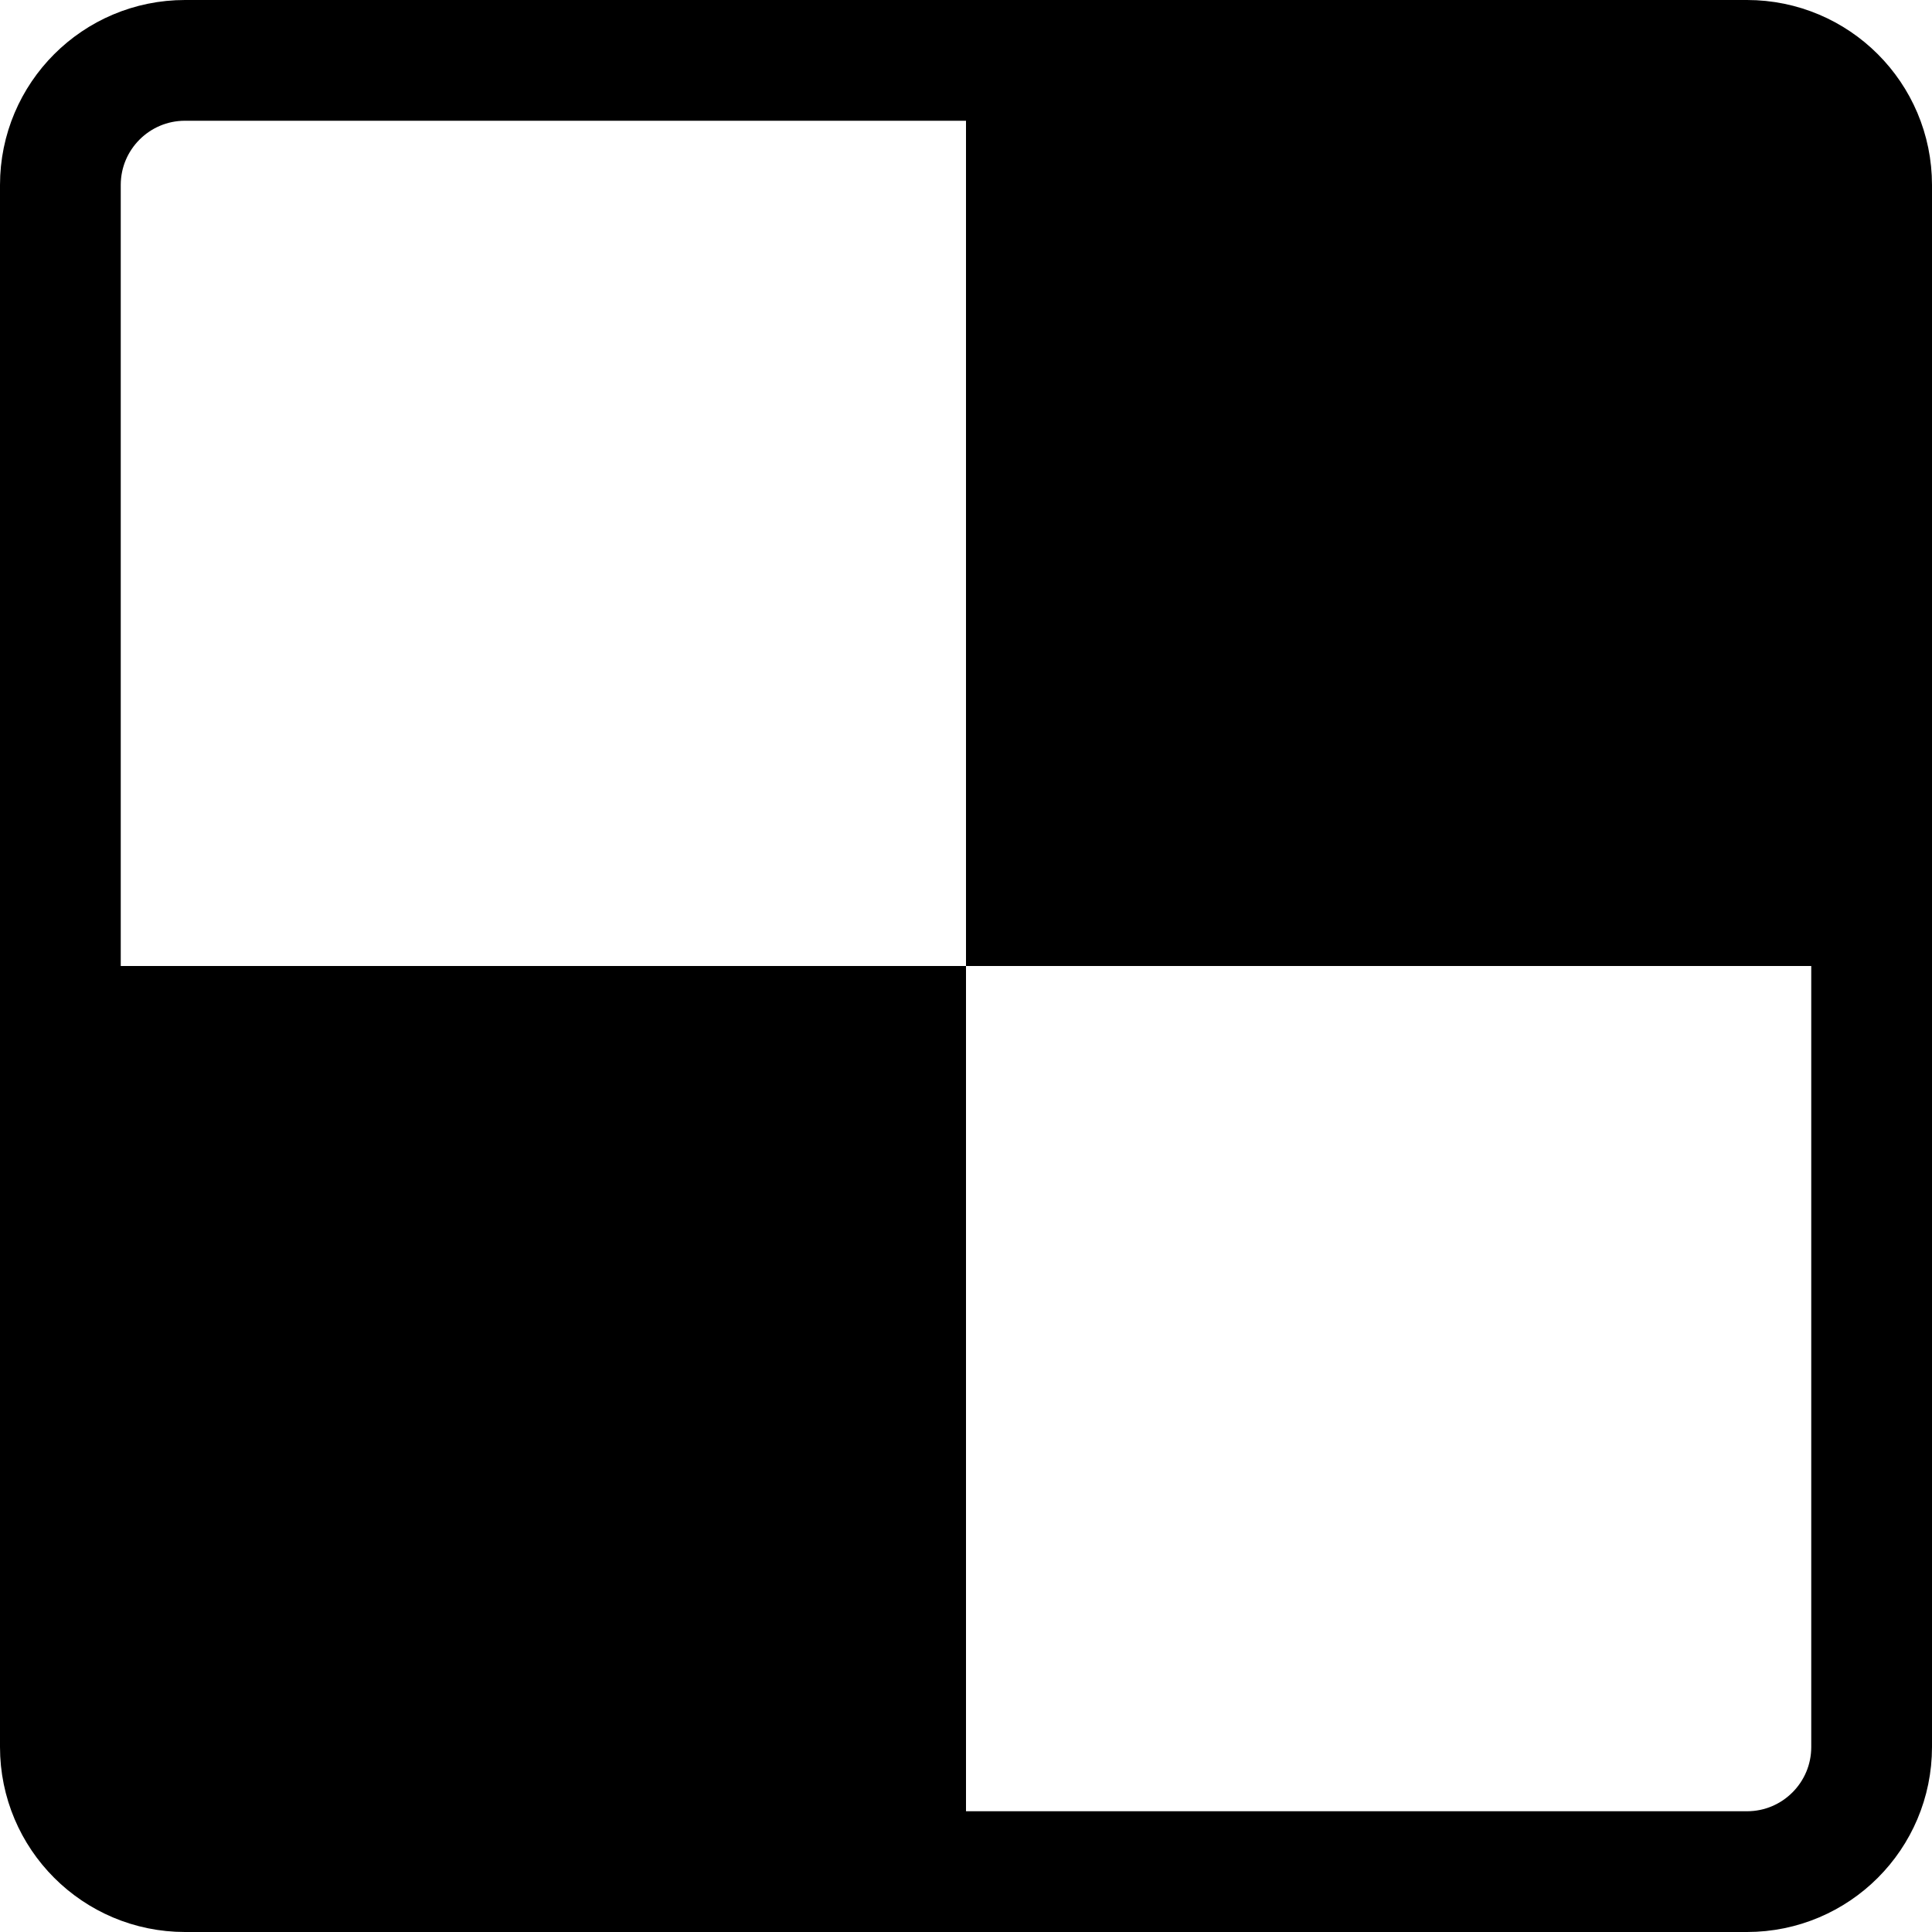
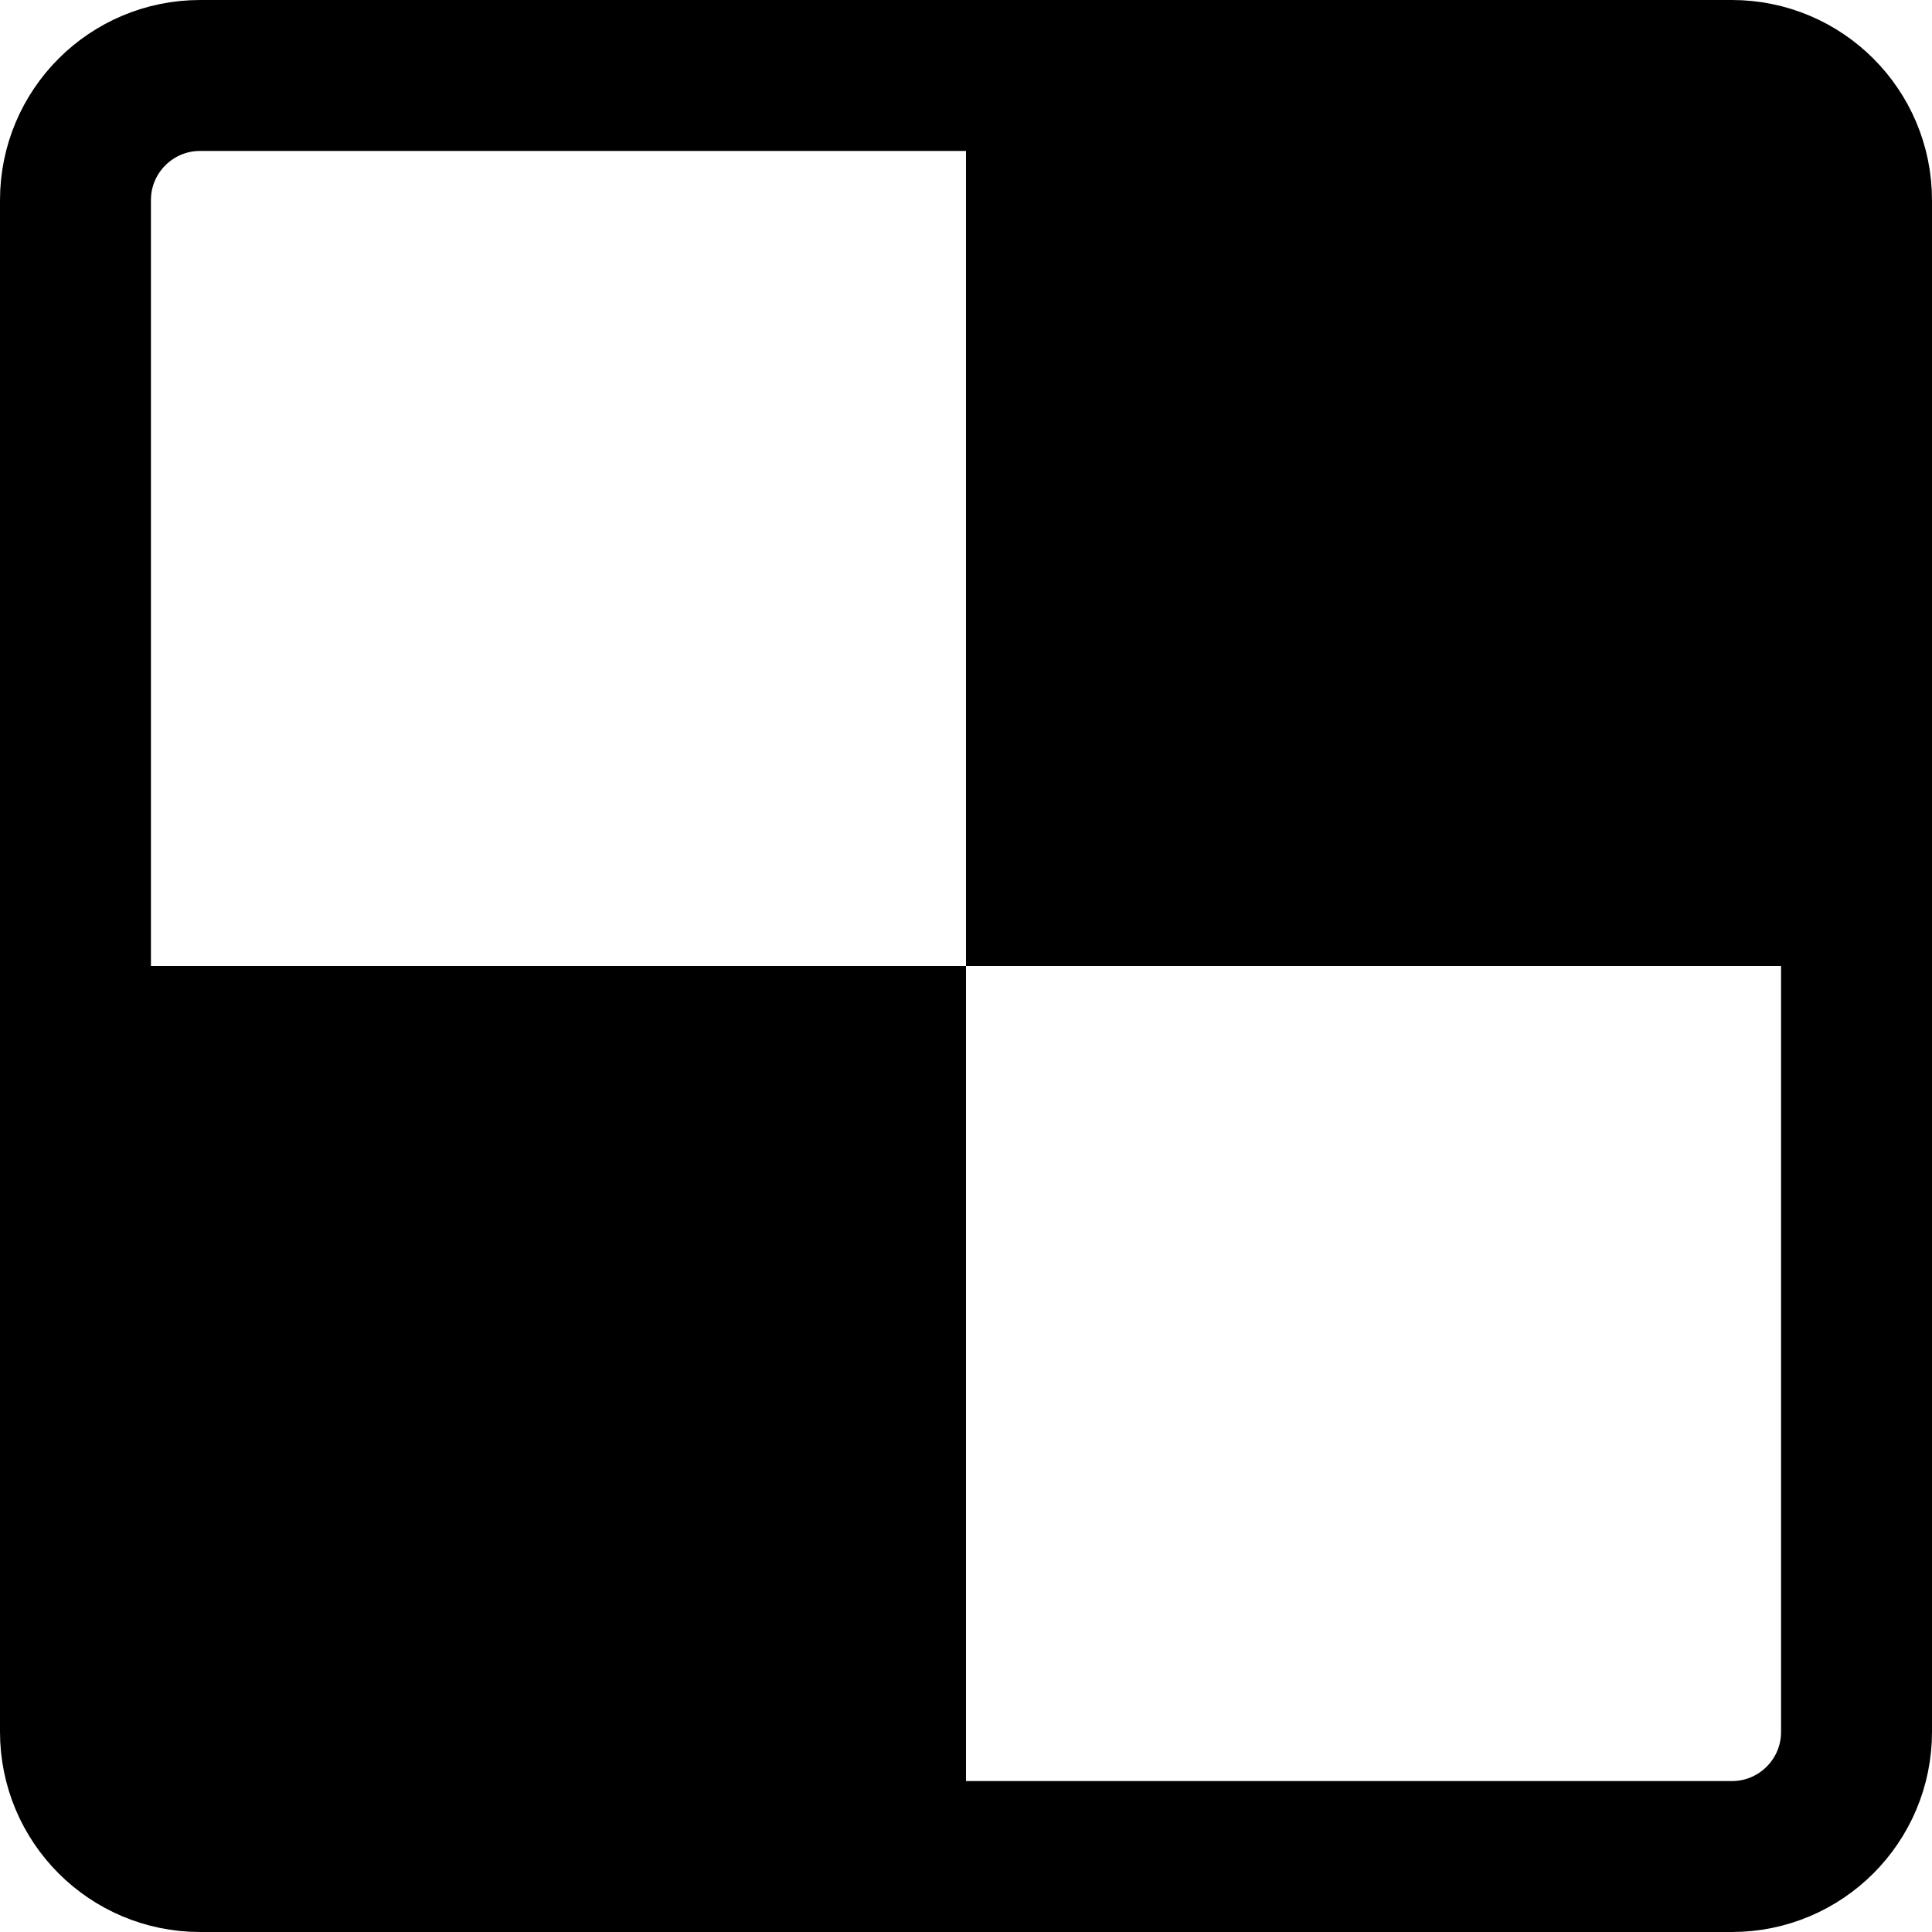
- <svg xmlns="http://www.w3.org/2000/svg" viewBox="0 0 512 512">
-   <defs>
-     <style>.cls-1{fill:none;stroke:#000;stroke-miterlimit:10;stroke-width:32px;}</style>
+ <svg xmlns="http://www.w3.org/2000/svg" viewBox="0 0 512 512" version="1.1" id="svg158">
+   <defs id="defs149">
+     <style id="style147">.cls-1{fill:none;stroke:#000;stroke-miterlimit:10;stroke-width:32px;}</style>
  </defs>
-   <g id="placeholder">
-     <rect class="cls-1" x="16" y="16" width="480" height="480" rx="33.03" />
-     <path d="M256,256V496H49a33,33,0,0,1-33-33V256Z" />
-     <path d="M496,49V256H256V16H463A33,33,0,0,1,496,49Z" />
+   <g id="placeholder" style="stroke-width:40.678;stroke-dasharray:none" transform="matrix(0.9833333,0,0,0.9833333,4.266666,4.266666)">
+     <rect class="cls-1" x="16" y="16" width="480" height="480" rx="33.59" id="rect151" style="stroke-width:40.678;stroke-dasharray:none" ry="33.59" />
  </g>
+   <rect style="fill:#000000;stroke:none;stroke-width:40;stroke-dasharray:none;fill-opacity:1" id="rect4776" width="236" height="236" x="256" y="20" d="M 256,20 H 492 V 256 H 256 Z" />
+   <path style="fill:#000000;fill-opacity:1;stroke:none;stroke-width:40;stroke-dasharray:none" id="rect4804" width="236" height="236" x="20" y="256" d="M 20,256 H 256 V 492 H 20 Z" />
</svg>
